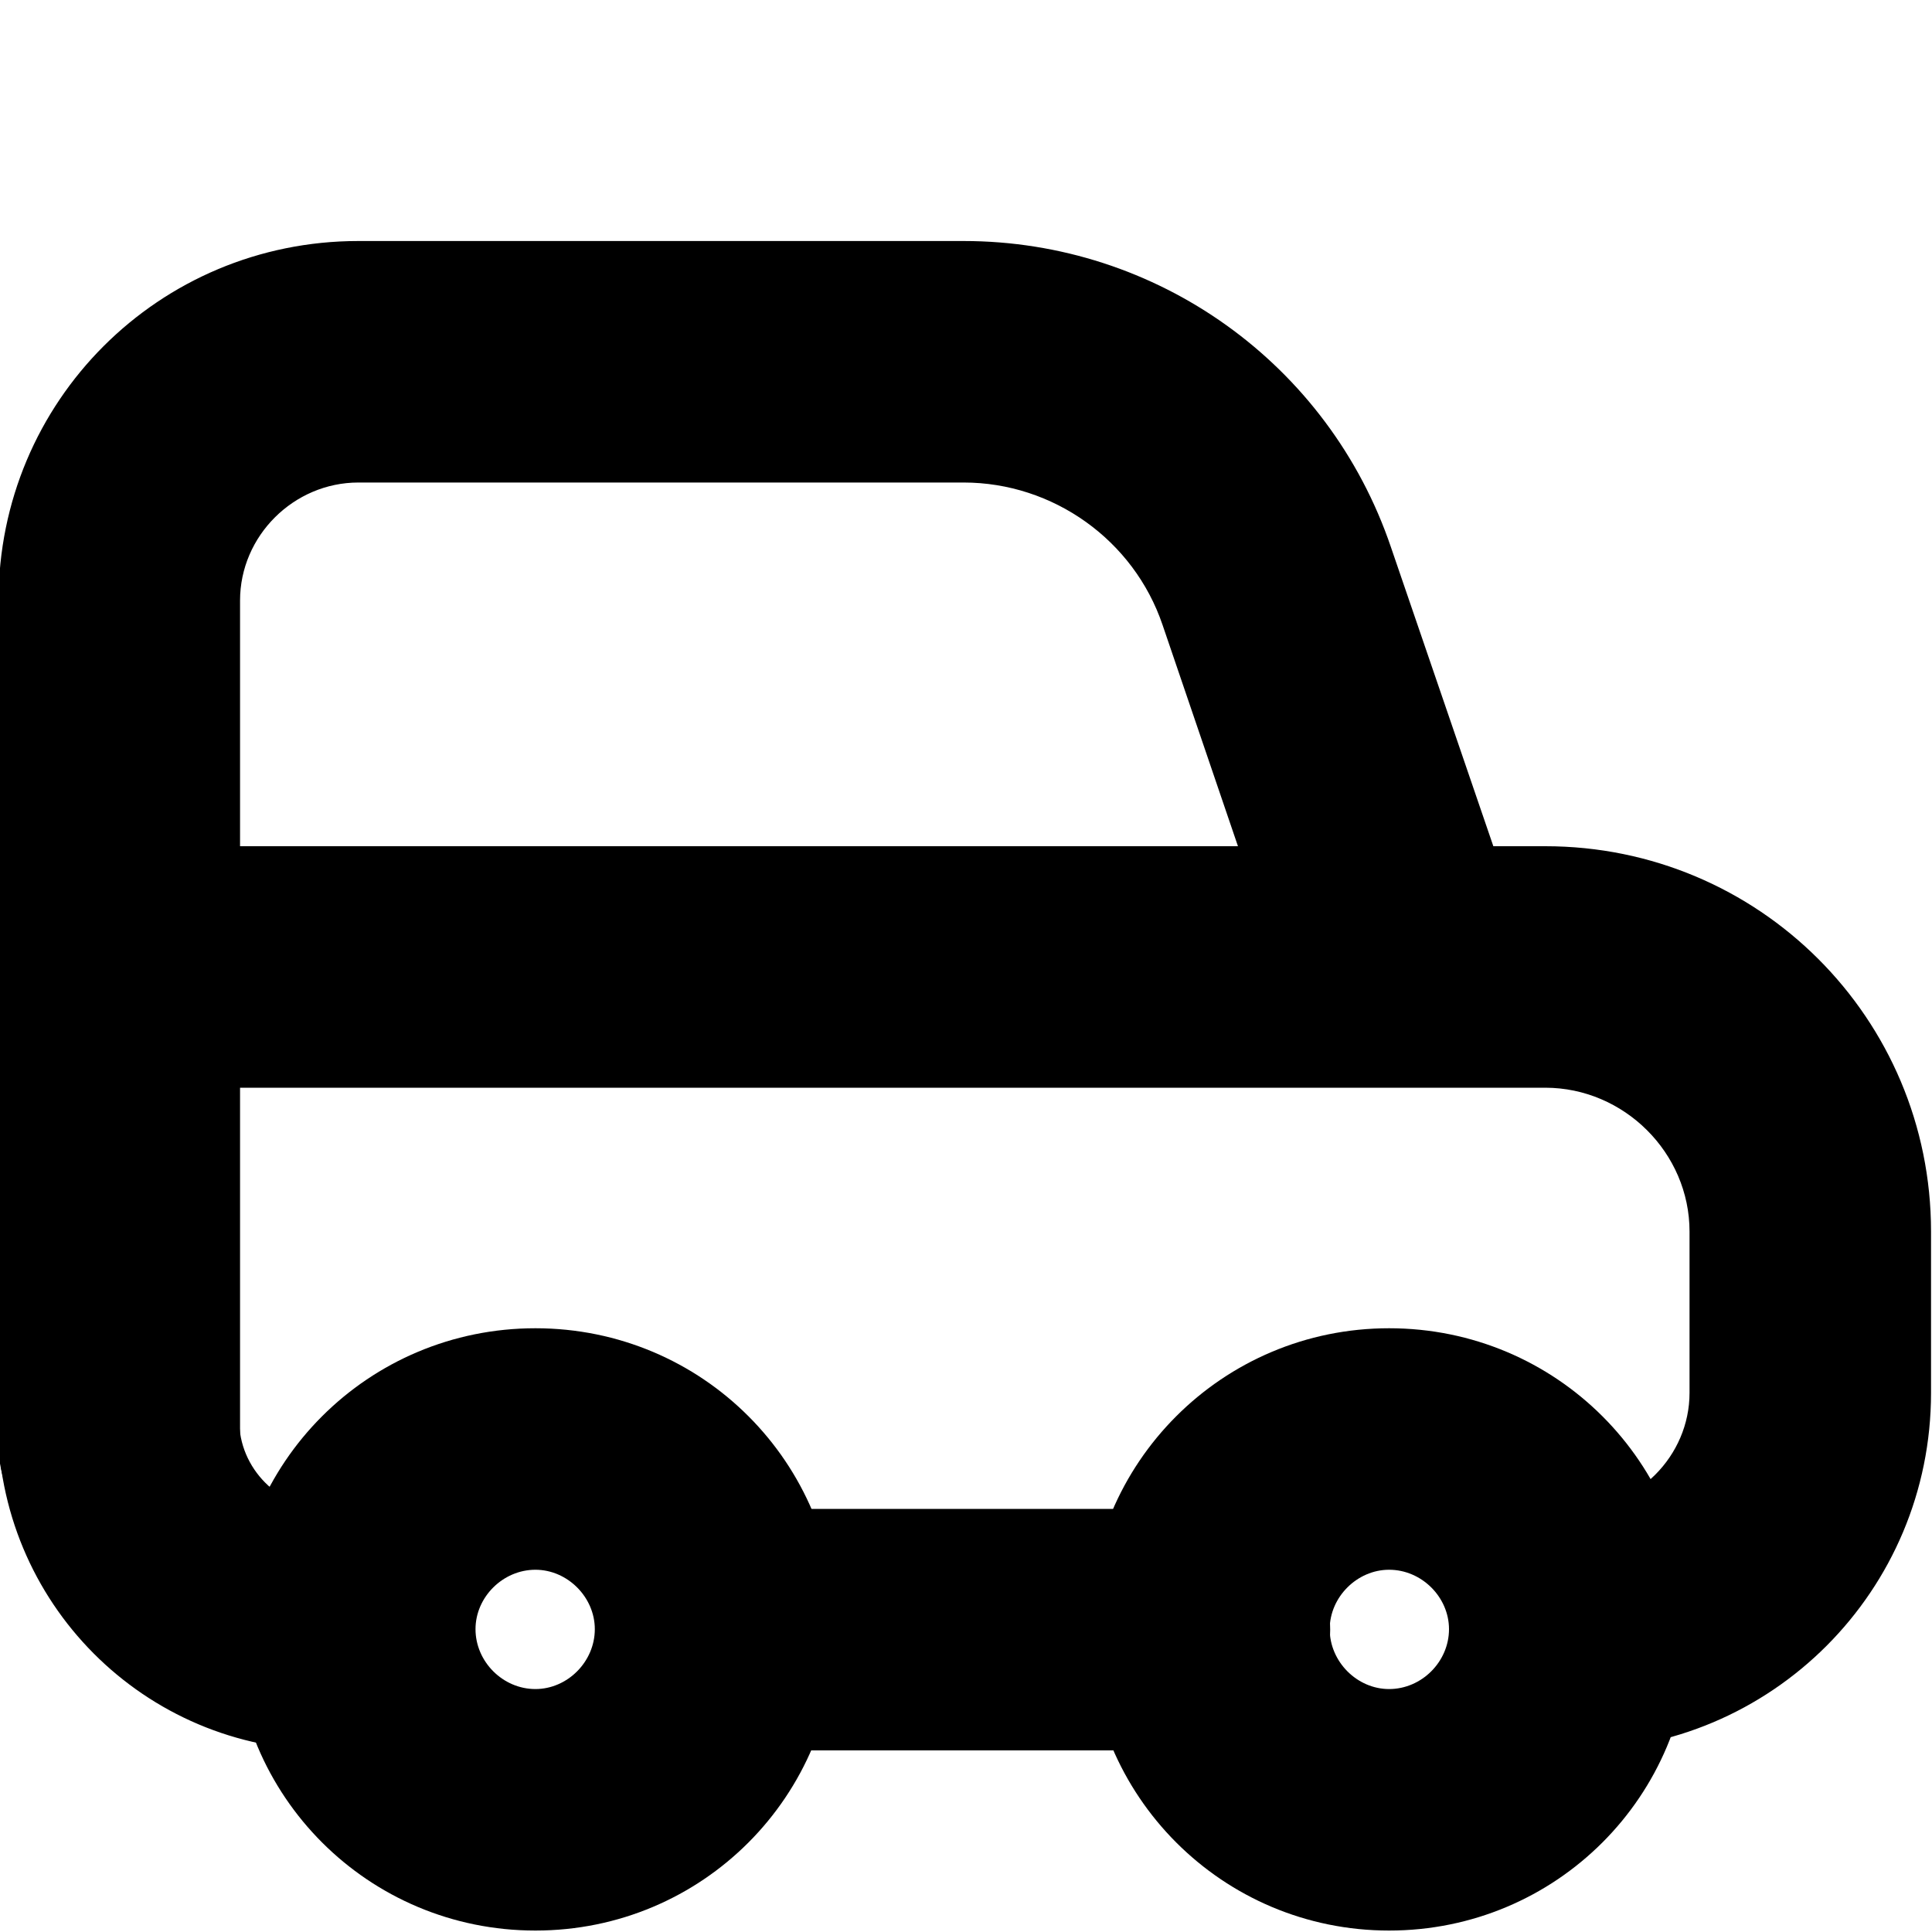
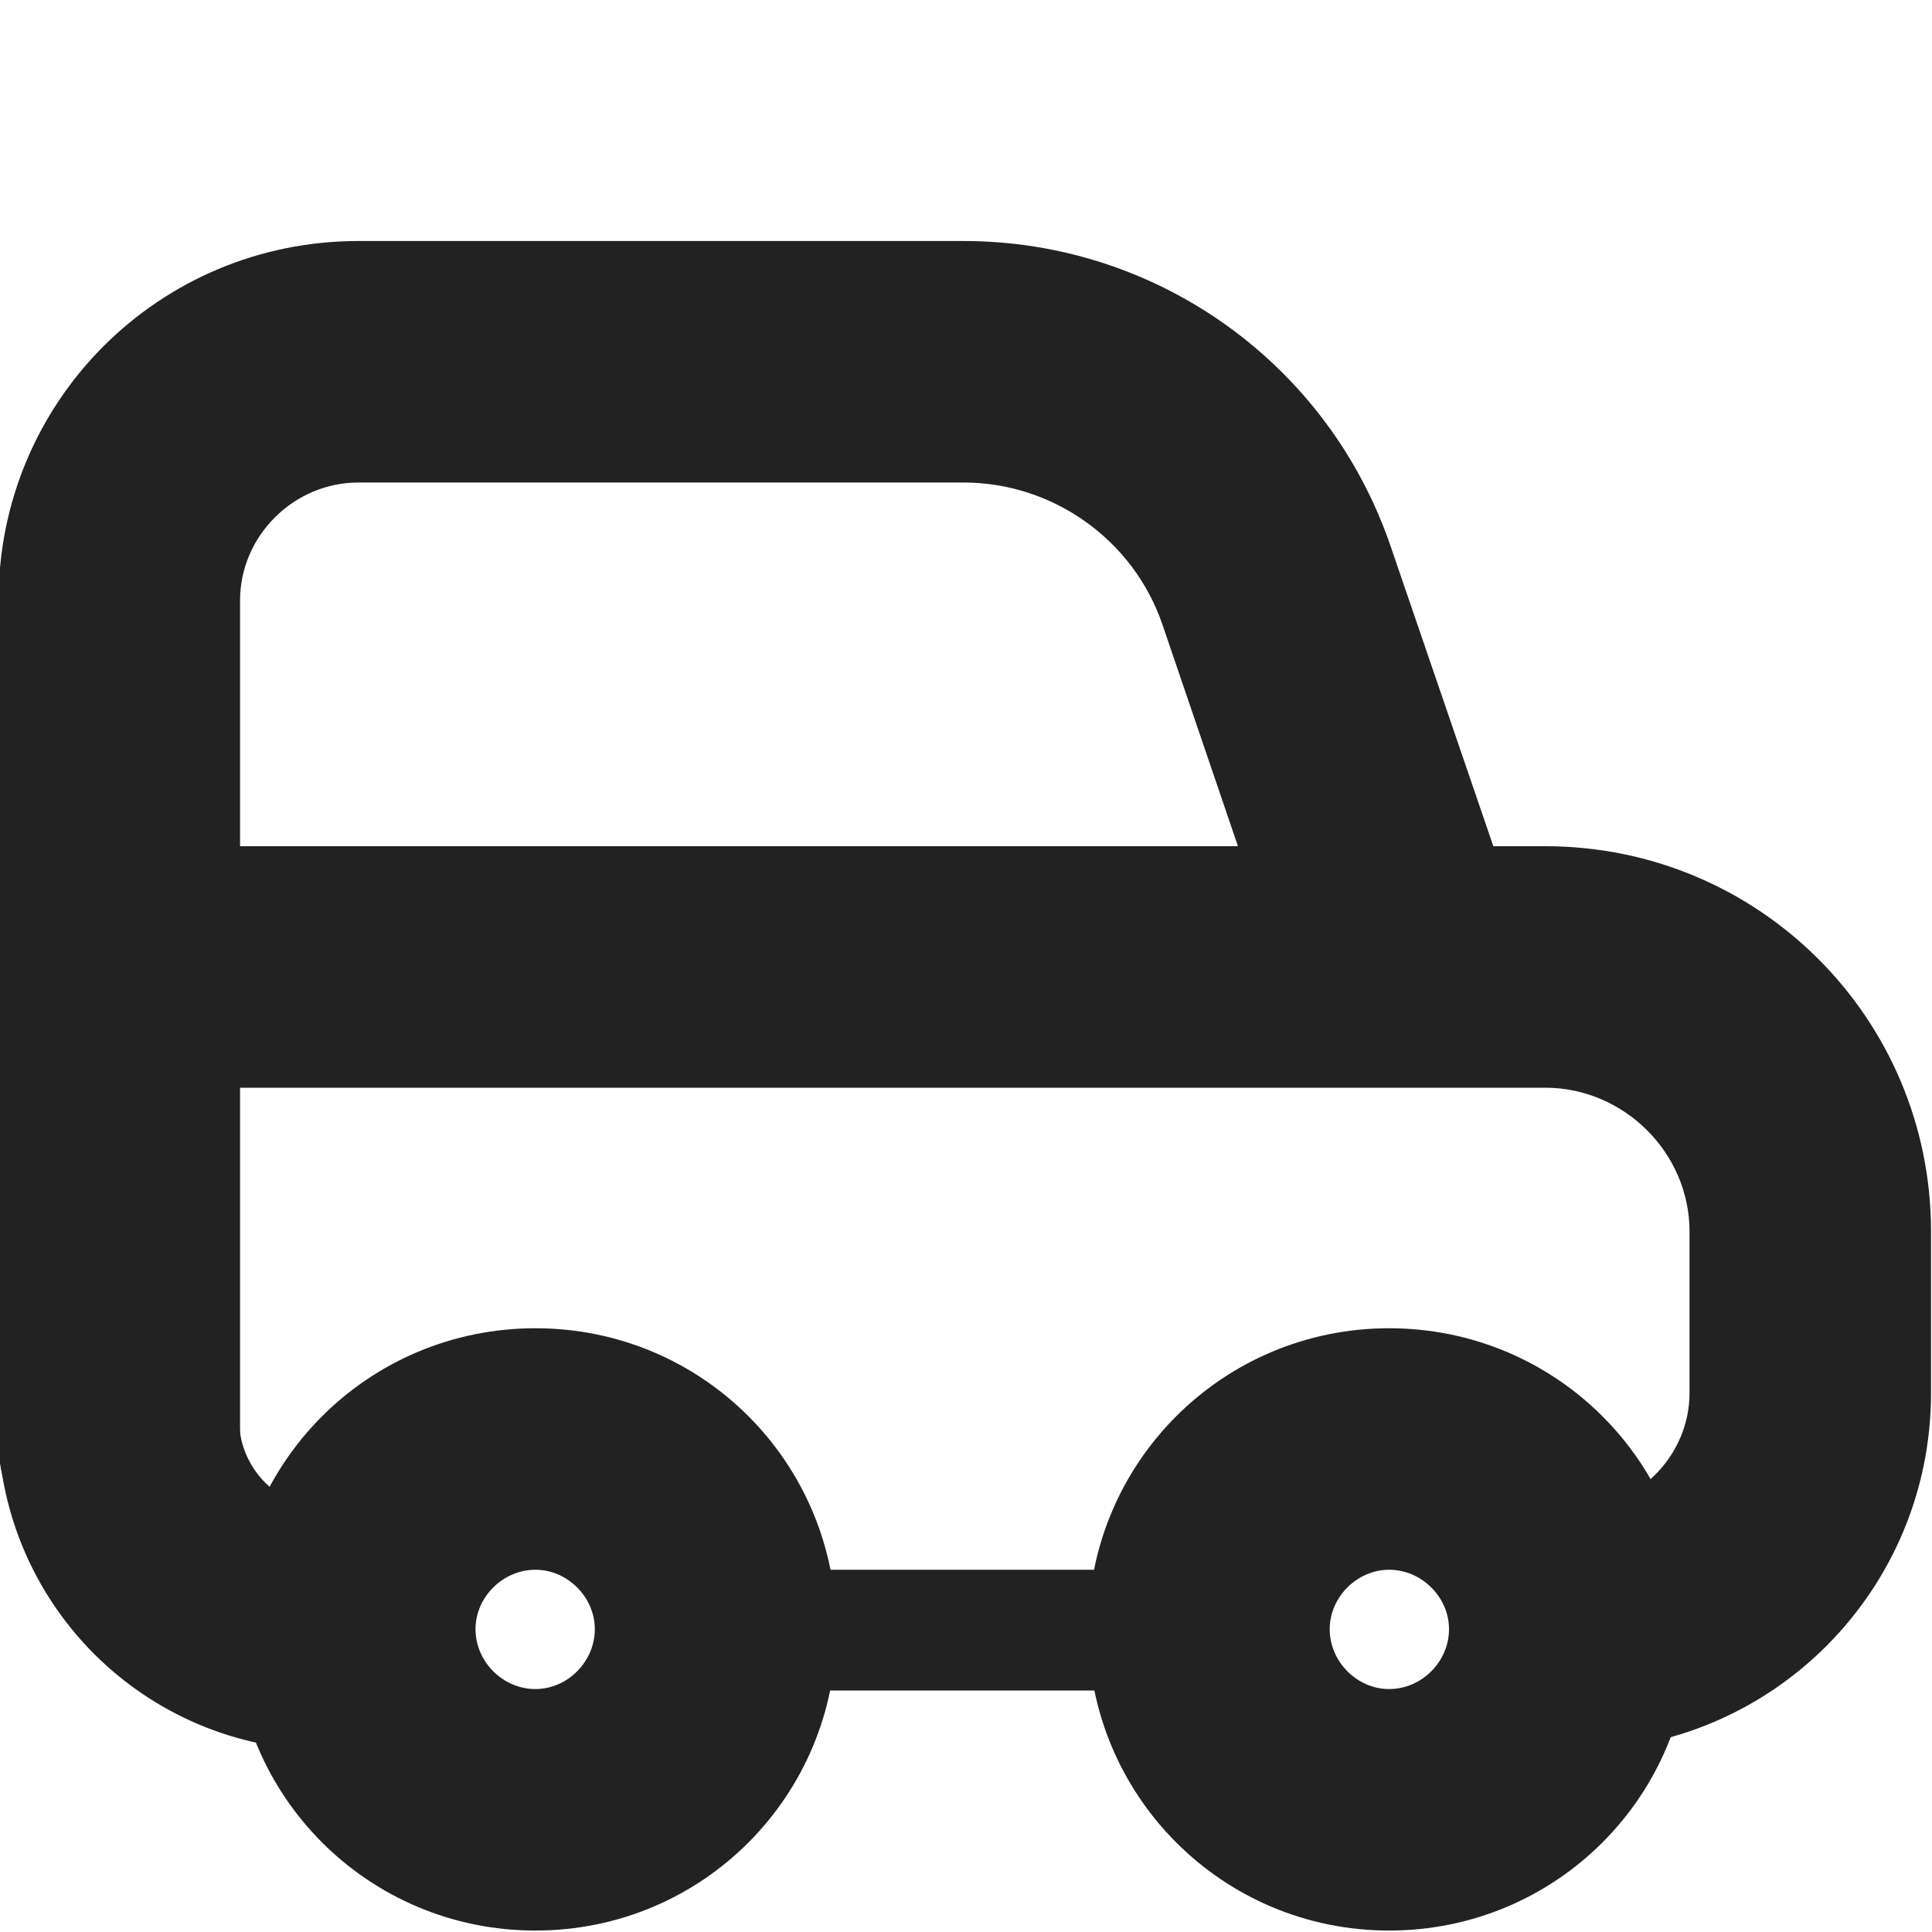
<svg xmlns="http://www.w3.org/2000/svg" height="16px" viewBox="0 0 16 16" width="16px">
-   <filter id="a" height="100%" width="100%" x="0%" y="0%">
-     <feColorMatrix color-interpolation-filters="sRGB" values="0 0 0 0 1 0 0 0 0 1 0 0 0 0 1 0 0 0 1 0" />
-   </filter>
-   <mask id="b">
-     <g filter="url(#a)">
-       <path d="m -1.6 -1.6 h 19.2 v 19.2 h -19.2 z" fill-opacity="0.5" />
-     </g>
-   </mask>
-   <clipPath id="c">
-     <path d="m 0 0 h 1600 v 1200 h -1600 z" />
-   </clipPath>
-   <mask id="d">
-     <g filter="url(#a)">
-       <path d="m -1.6 -1.6 h 19.2 v 19.2 h -19.2 z" fill-opacity="0.7" />
-     </g>
-   </mask>
-   <clipPath id="e">
-     <path d="m 0 0 h 1600 v 1200 h -1600 z" />
-   </clipPath>
-   <mask id="f">
-     <g filter="url(#a)">
-       <path d="m -1.6 -1.6 h 19.2 v 19.2 h -19.2 z" fill-opacity="0.35" />
-     </g>
-   </mask>
-   <clipPath id="g">
-     <path d="m 0 0 h 1600 v 1200 h -1600 z" />
-   </clipPath>
-   <path d="m 4.434 13.988 c -0.27 0 -0.496 -0.227 -0.496 -0.496 c 0 -0.266 0.227 -0.492 0.496 -0.492 c 0.266 0 0.492 0.227 0.492 0.492 c 0 0.27 -0.227 0.496 -0.492 0.496 z m 0 -2.988 c -1.383 0 -2.496 1.113 -2.496 2.492 c 0 1.383 1.113 2.496 2.496 2.496 c 1.383 0 2.492 -1.113 2.492 -2.496 c 0 -1.379 -1.109 -2.492 -2.492 -2.492 z m 0 0" />
-   <path d="m 10.016 12.496 h -4.012 c -0.555 0 -1 0.445 -1 1 c 0 0.551 0.445 1 1 1 h 4.012 c 0.555 0 1 -0.449 1 -1 c 0 -0.555 -0.445 -1 -1 -1 z m -7.305 0 c -0.398 0 -0.734 -0.336 -0.73 -0.738 v -3.75 l -1 1 h 11.816 c 0.652 0 1.195 0.539 1.195 1.191 v 1.336 c 0 0.523 -0.434 0.961 -0.961 0.961 c -0.551 0 -1 0.449 -0.996 1 c 0 0.551 0.445 1 1 1 c 1.637 0 2.957 -1.324 2.957 -2.961 v -1.336 c 0 -1.766 -1.426 -3.191 -3.195 -3.191 h -11.816 c -0.555 0 -1 0.445 -1 1 v 3.746 c -0.004 1.516 1.211 2.738 2.727 2.742 c 0.555 0 1 -0.445 1.004 -1 c 0 -0.551 -0.445 -1 -1 -1 z m 0 0" />
-   <path d="m 11.504 13.988 c -0.266 0 -0.492 -0.227 -0.492 -0.496 c 0 -0.266 0.227 -0.492 0.492 -0.492 c 0.27 0 0.496 0.227 0.496 0.492 c 0 0.27 -0.227 0.496 -0.496 0.496 z m 0 -2.988 c -1.379 0 -2.492 1.113 -2.492 2.492 c 0 1.383 1.113 2.496 2.492 2.496 c 1.383 0 2.496 -1.113 2.496 -2.496 c 0 -1.379 -1.113 -2.492 -2.496 -2.492 z m 0 0" />
-   <path d="m 1.988 11.965 v -6.992 c 0 -0.535 0.445 -0.977 0.98 -0.977 h 5.012 c 0.742 0 1.41 0.477 1.648 1.18 l 1.074 3.152 c 0.18 0.52 0.746 0.801 1.27 0.621 c 0.523 -0.18 0.801 -0.746 0.625 -1.27 l -1.078 -3.148 c -0.516 -1.52 -1.938 -2.535 -3.539 -2.535 h -5.012 c -1.652 0 -2.98 1.328 -2.98 2.977 v 6.992 c 0 0.551 0.449 1 1 1 c 0.555 0 1 -0.449 1 -1 z m 0 0" />
-   <g mask="url(#b)">
-     <g clip-path="url(#c)" transform="matrix(1 0 0 1 -560 -120)">
-       <path d="m 550 182 c -0.352 0.004 -0.695 0.102 -1 0.281 v 3.438 c 0.305 0.18 0.648 0.277 1 0.281 c 1.105 0 2 -0.895 2 -2 s -0.895 -2 -2 -2 z m 0 5 c -0.34 0 -0.68 0.059 -1 0.176 v 6.824 h 4 v -4 c 0 -1.656 -1.344 -3 -3 -3 z m 0 0" />
-     </g>
-   </g>
-   <g mask="url(#d)">
-     <g clip-path="url(#e)" transform="matrix(1 0 0 1 -560 -120)">
-       <path d="m 569 182 v 4 c 1.105 0 2 -0.895 2 -2 s -0.895 -2 -2 -2 z m 0 5 v 7 h 3 v -4 c 0 -1.656 -1.344 -3 -3 -3 z m 0 0" />
-     </g>
-   </g>
-   <g mask="url(#f)">
-     <g clip-path="url(#g)" transform="matrix(1 0 0 1 -560 -120)">
-       <path d="m 573 182.27 v 3.449 c 0.613 -0.355 0.996 -1.008 1 -1.719 c 0 -0.715 -0.383 -1.375 -1 -1.73 z m 0 4.906 v 6.824 h 2 v -4 c 0 -1.27 -0.801 -2.402 -2 -2.824 z m 0 0" />
-     </g>
+   <g fill="#222222">
+     <path d="m 4.434 13.988 c -0.27 0 -0.496 -0.227 -0.496 -0.496 c 0 -0.266 0.227 -0.492 0.496 -0.492 c 0.266 0 0.492 0.227 0.492 0.492 c 0 0.27 -0.227 0.496 -0.492 0.496 z m 0 -2.988 c -1.383 0 -2.496 1.113 -2.496 2.492 c 0 1.383 1.113 2.496 2.496 2.496 c 1.383 0 2.492 -1.113 2.492 -2.496 c 0 -1.379 -1.109 -2.492 -2.492 -2.492 z m 0 0" />
+     <path d="m 2.711 12.496 c -0.398 0 -0.734 -0.336 -0.73 -0.738 v -3.75 l -1 1 h 11.816 c 0.652 0 1.195 0.539 1.195 1.191 v 1.336 c 0 0.523 -0.434 0.961 -0.961 0.961 c -0.551 0 -1 0.449 -0.996 1 c 0 0.551 0.445 1 1 1 c 1.637 0 2.957 -1.324 2.957 -2.961 v -1.336 c 0 -1.766 -1.426 -3.191 -3.195 -3.191 h -11.816 c -0.555 0 -1 0.445 -1 1 v 3.746 c -0.004 1.516 1.211 2.738 2.727 2.742 c 0.555 0 1 -0.445 1.004 -1 c 0 -0.551 -0.445 -1 -1 -1 z m 0 0" />
+     <path d="m 11.504 13.988 c -0.266 0 -0.492 -0.227 -0.492 -0.496 c 0 -0.266 0.227 -0.492 0.492 -0.492 c 0.27 0 0.496 0.227 0.496 0.492 c 0 0.27 -0.227 0.496 -0.496 0.496 z m 0 -2.988 c -1.379 0 -2.492 1.113 -2.492 2.492 c 0 1.383 1.113 2.496 2.492 2.496 c 1.383 0 2.496 -1.113 2.496 -2.496 c 0 -1.379 -1.113 -2.492 -2.496 -2.492 z m 0 0" />
+     <path d="m 1.988 11.965 v -6.992 c 0 -0.535 0.445 -0.977 0.98 -0.977 h 5.012 c 0.742 0 1.41 0.477 1.648 1.18 l 1.074 3.152 c 0.18 0.52 0.746 0.801 1.27 0.621 c 0.523 -0.18 0.801 -0.746 0.625 -1.27 l -1.078 -3.148 c -0.516 -1.52 -1.938 -2.535 -3.539 -2.535 h -5.012 c -1.652 0 -2.98 1.328 -2.98 2.977 v 6.992 c 0 0.551 0.449 1 1 1 c 0.555 0 1 -0.449 1 -1 z m 0 0" />
+     <path d="m 6.5 13 h 3 c 0.277 0 0.5 0.223 0.5 0.5 s -0.223 0.5 -0.5 0.5 h -3 c -0.277 0 -0.5 -0.223 -0.5 -0.5 s 0.223 -0.5 0.5 -0.5 z m 0 0" />
  </g>
</svg>
